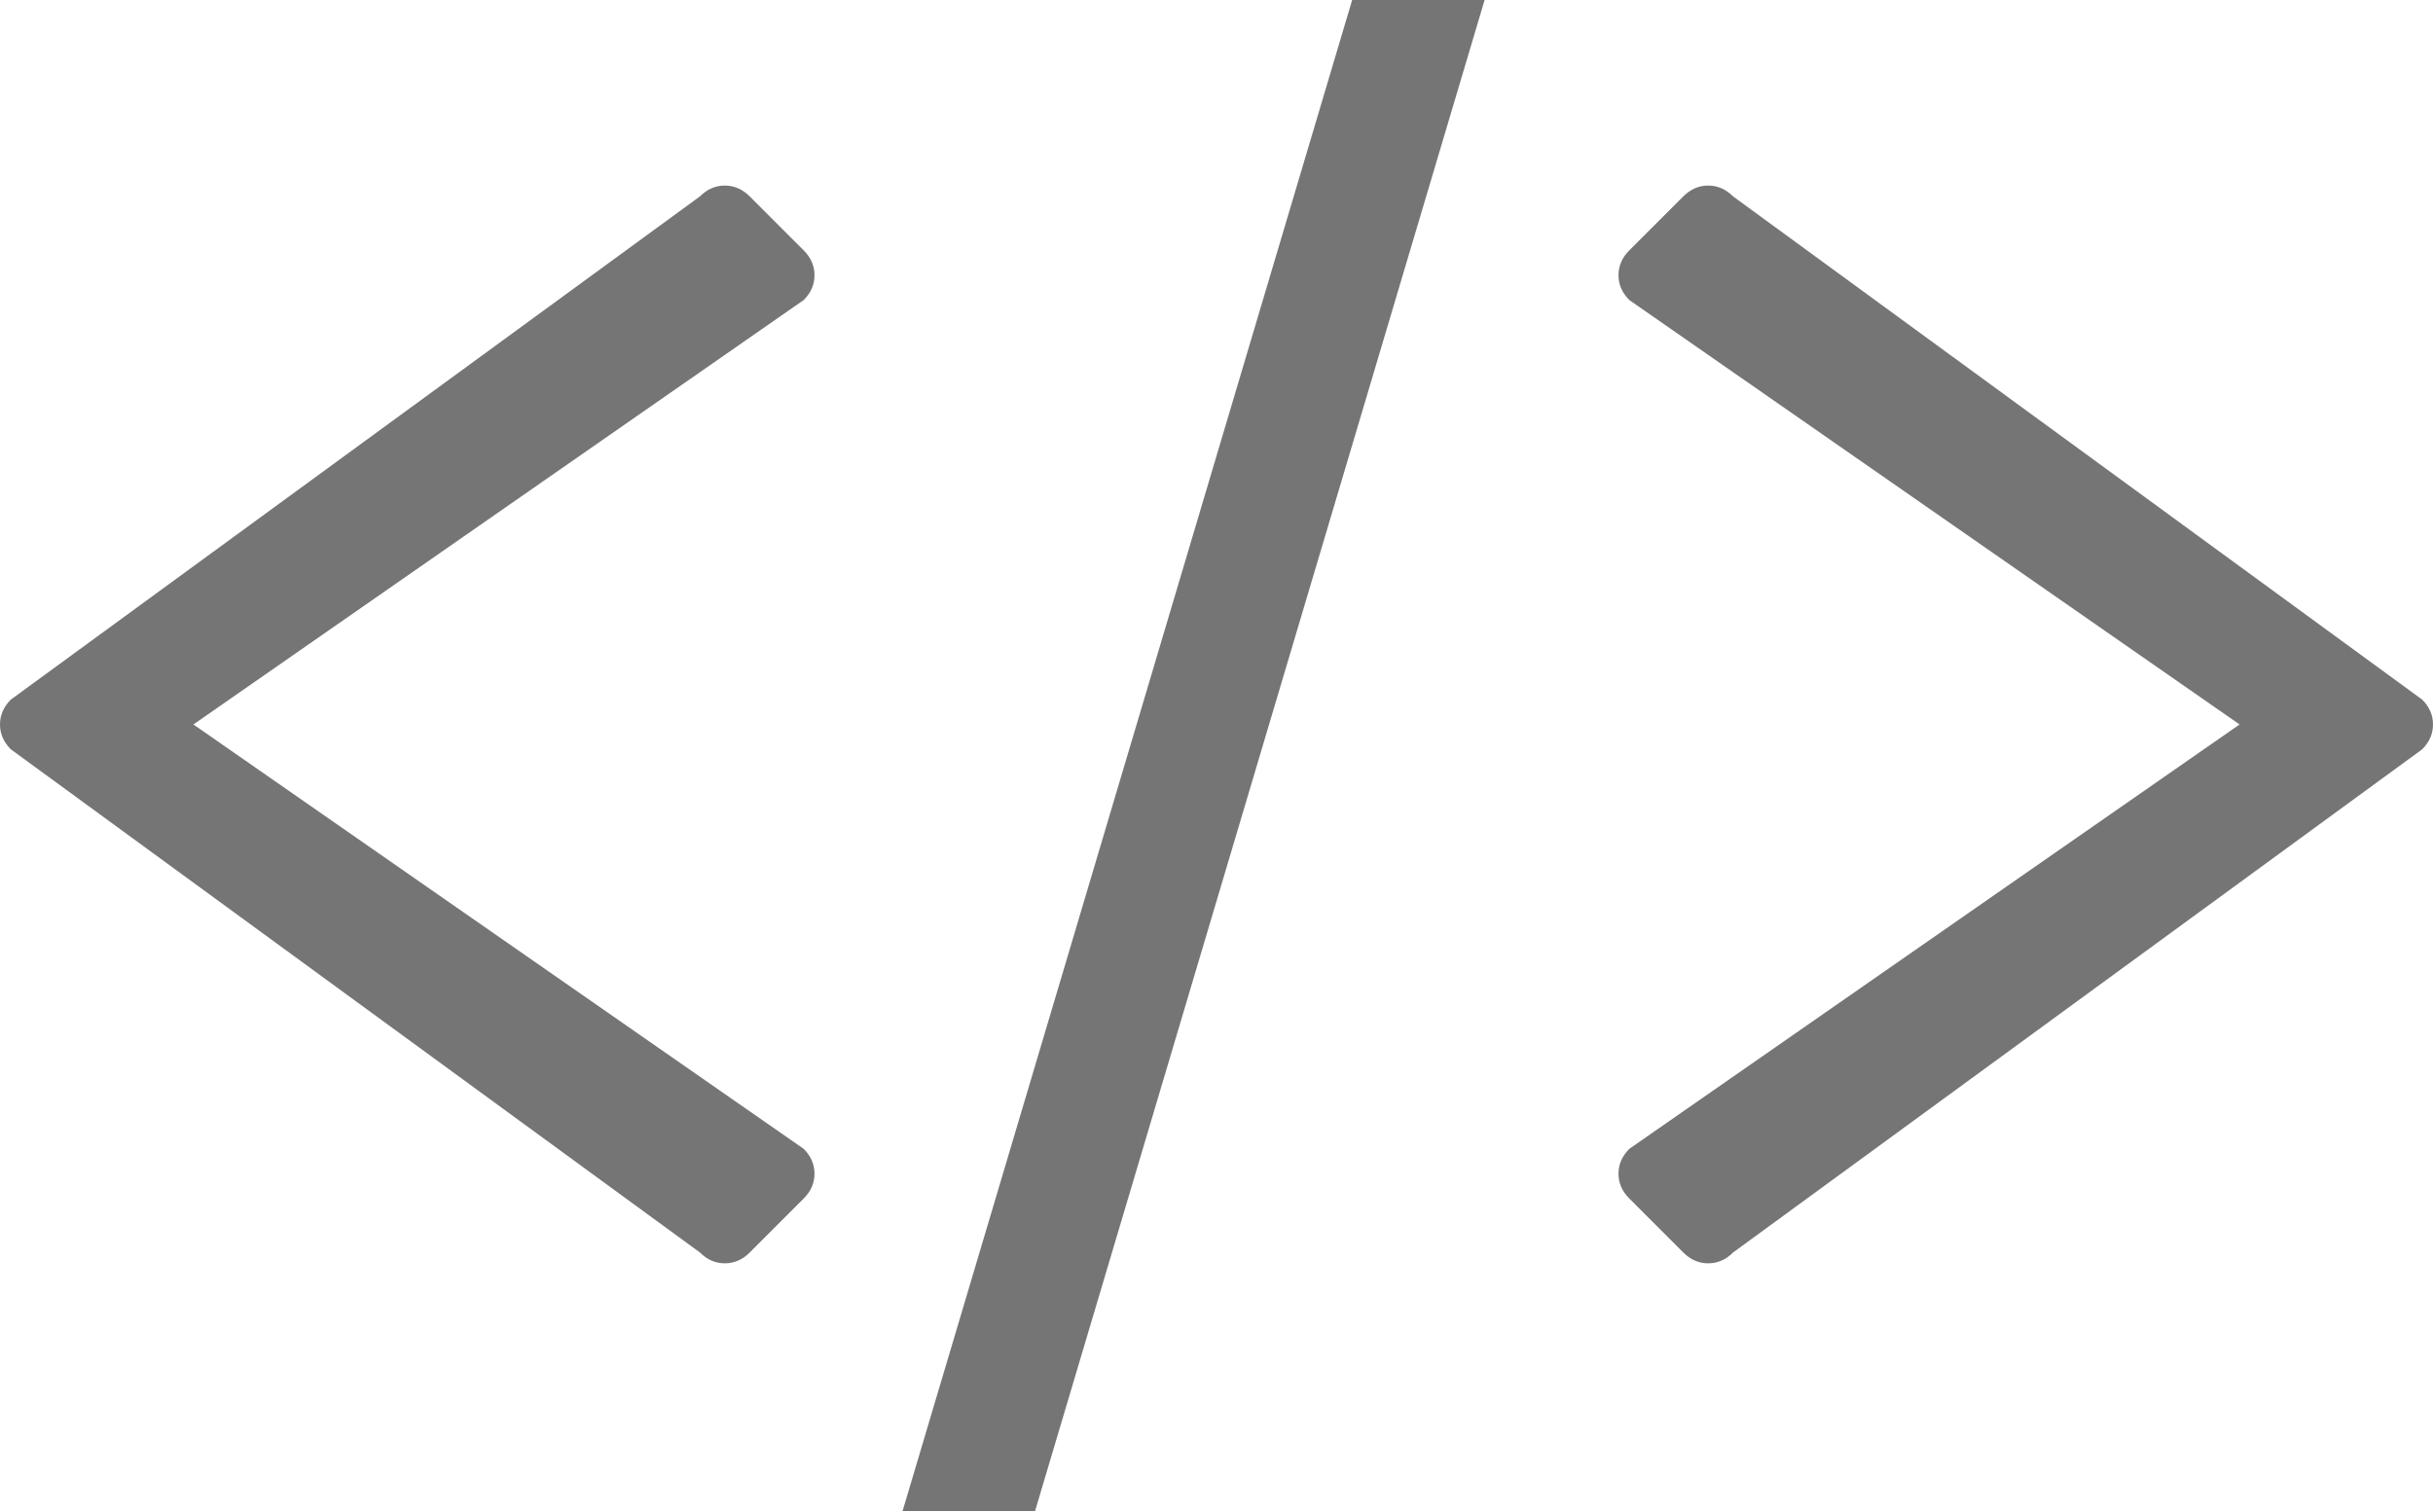
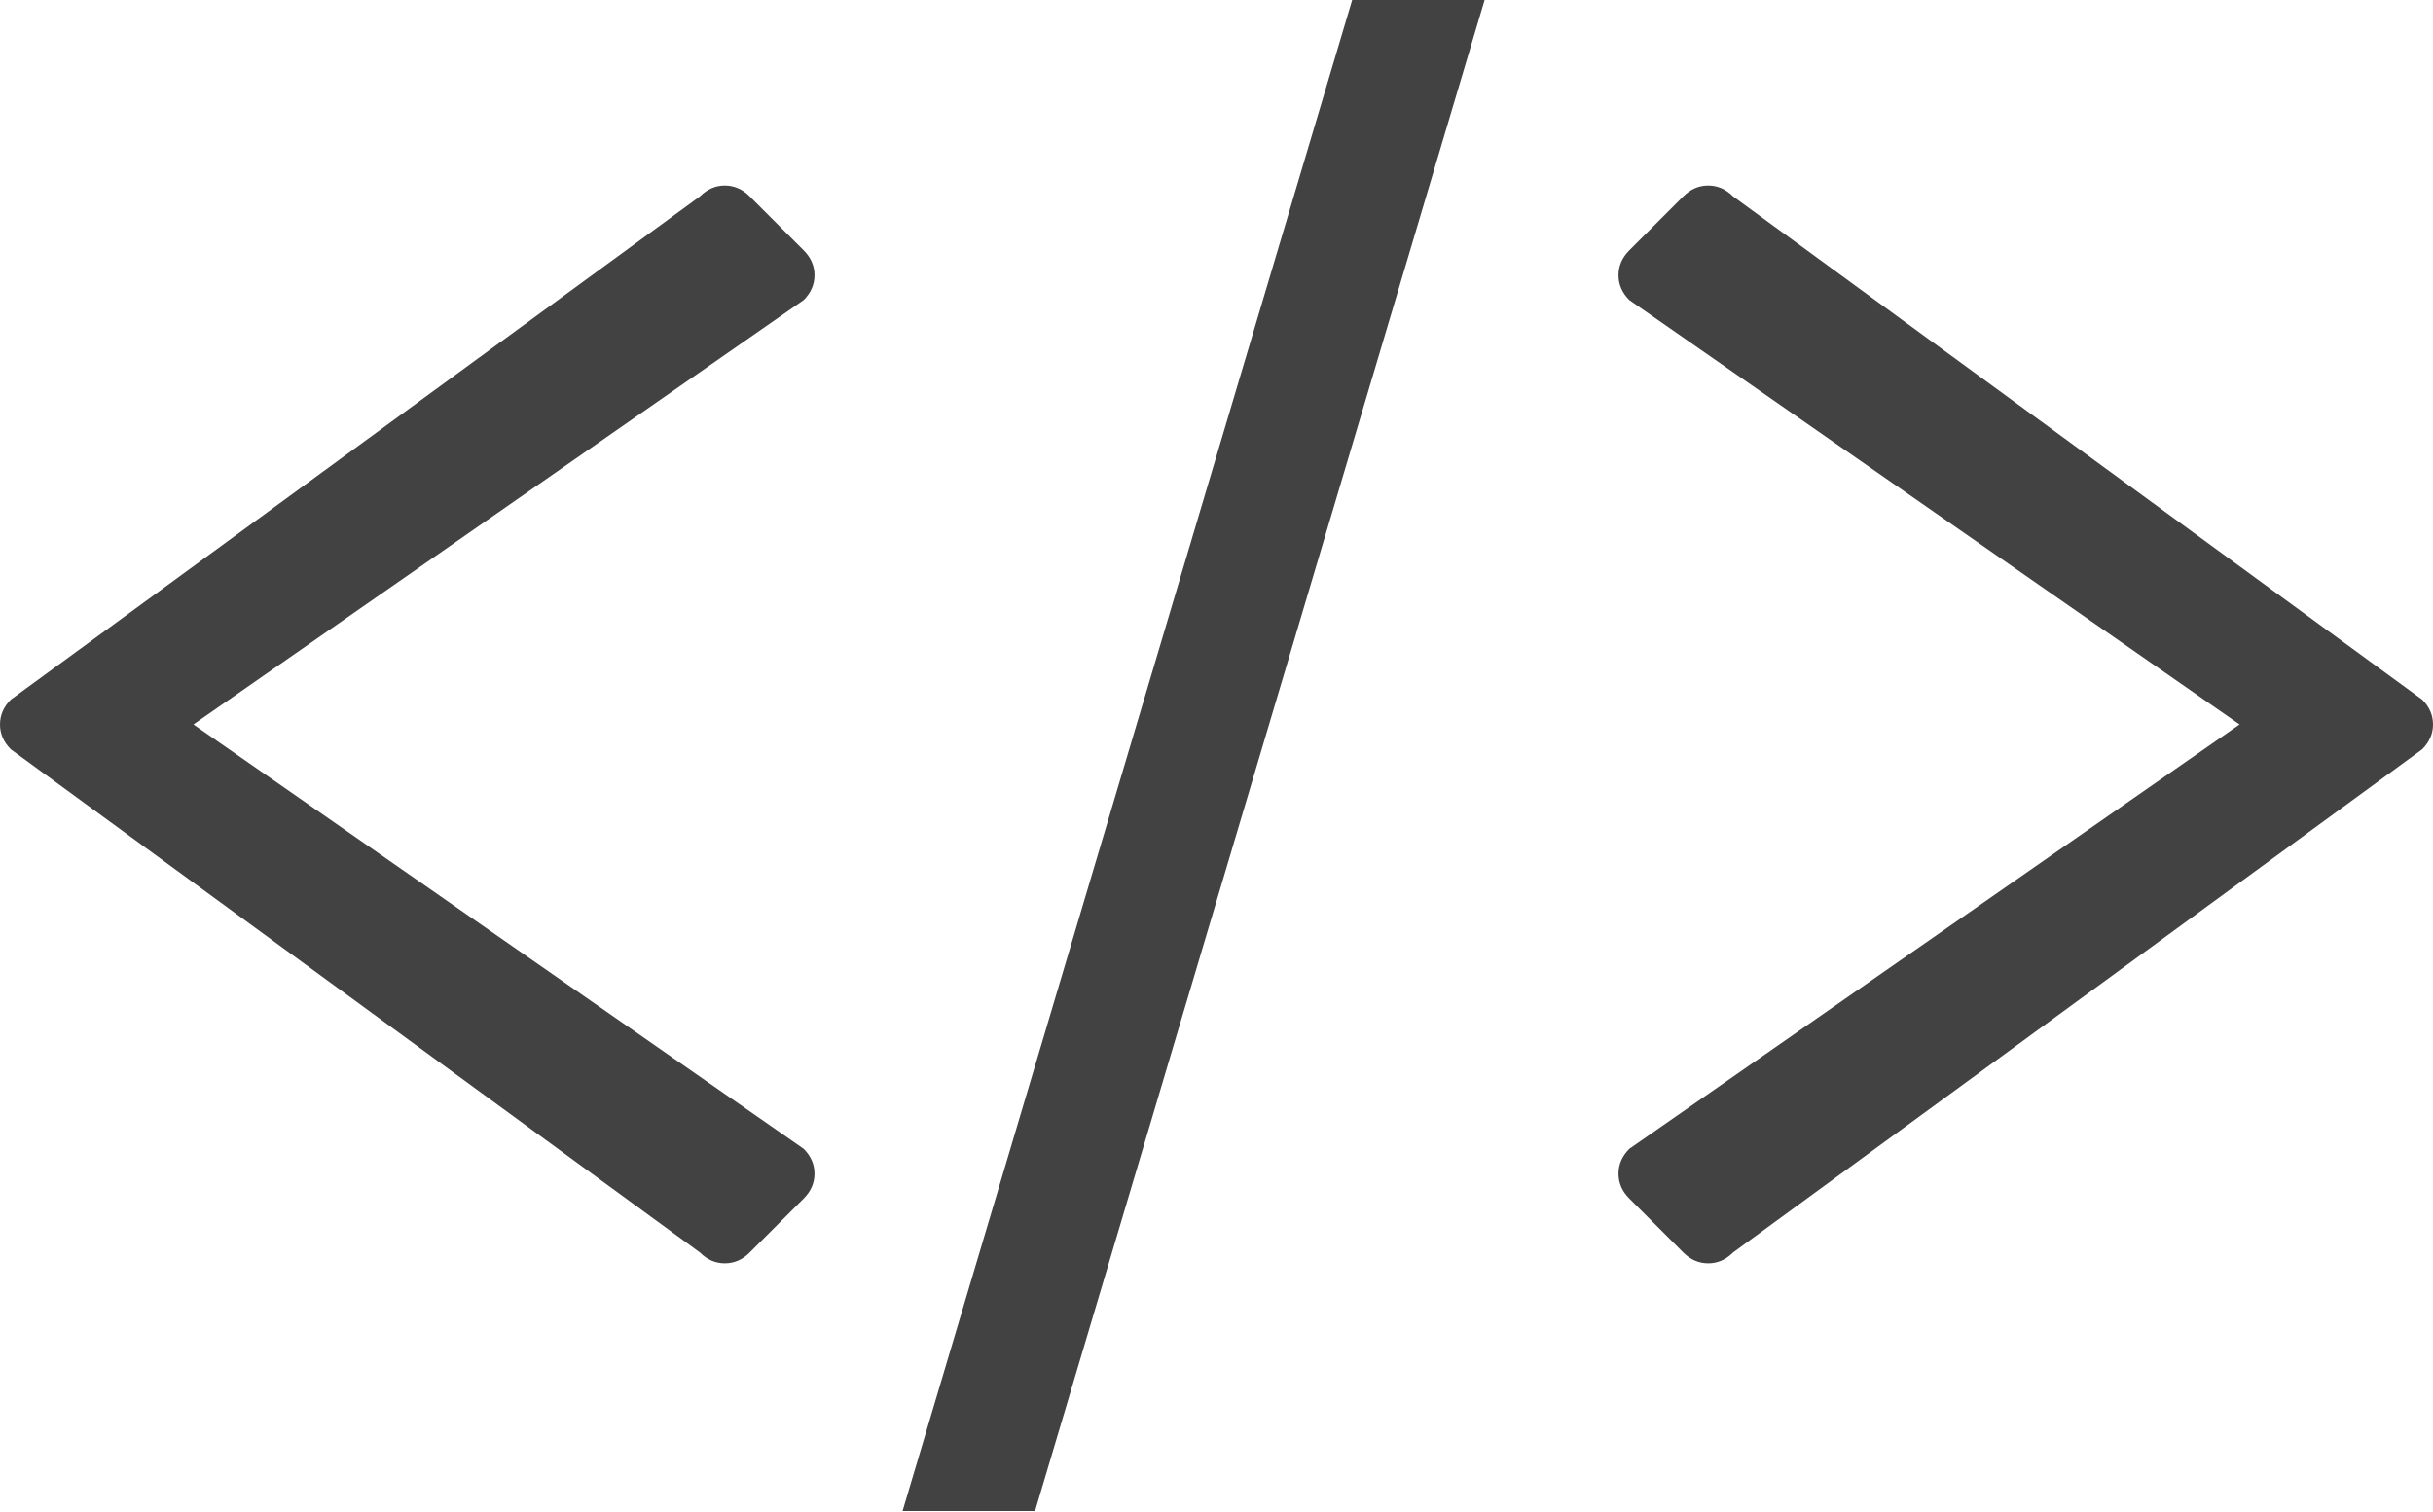
<svg xmlns="http://www.w3.org/2000/svg" width="66px" height="41px" viewBox="0 0 66 41" version="1.1">
  <defs />
-   <g id="High-fidelity" stroke="none" stroke-width="1" fill="none" fill-rule="evenodd" fill-opacity="0.54">
-     <g id="Desktop-Copy-32" transform="translate(-369, -614)" fill="#000000">
-       <path d="M390.802,646.52 L389.337,647.985 C389.141,648.181 388.916,648.278 388.662,648.278 C388.408,648.278 388.184,648.181 387.988,647.985 L369.293,634.331 C369.098,634.135 369,633.911 369,633.657 C369,633.403 369.098,633.178 369.293,632.983 L387.988,619.328 C388.184,619.133 388.408,619.035 388.662,619.035 C388.916,619.035 389.141,619.133 389.337,619.328 L390.802,620.793 C390.997,620.989 391.095,621.213 391.095,621.467 C391.095,621.721 390.997,621.946 390.802,622.141 L374.247,633.657 L390.802,645.172 C390.997,645.368 391.095,645.592 391.095,645.846 C391.095,646.1 390.997,646.325 390.802,646.52 Z M405.68,614 L409.273,614 L397.078,655 L393.484,655 L405.68,614 Z M413.198,646.52 L414.663,647.985 C414.859,648.181 415.084,648.278 415.338,648.278 C415.592,648.278 415.816,648.181 416.012,647.985 L434.707,634.331 C434.902,634.135 435,633.911 435,633.657 C435,633.403 434.902,633.178 434.707,632.983 L416.012,619.328 C415.816,619.133 415.592,619.035 415.338,619.035 C415.084,619.035 414.859,619.133 414.663,619.328 L413.198,620.793 C413.003,620.989 412.905,621.213 412.905,621.467 C412.905,621.721 413.003,621.946 413.198,622.141 L429.753,633.657 L413.198,645.172 C413.003,645.368 412.905,645.592 412.905,645.846 C412.905,646.1 413.003,646.325 413.198,646.52 Z" id="code---fontawesome" />
+   <g id="High-fidelity" stroke="none" stroke-width="1" fill="none" fill-rule="evenodd" fill-opacity="0.74">
+     <g id="Desktop-Copy-35" transform="translate(-369, -614)" fill="#000000">
+       <path d="M390.802,646.52 L389.337,647.985 C389.141,648.181 388.916,648.278 388.662,648.278 C388.408,648.278 388.184,648.181 387.988,647.985 L369.293,634.331 C369.098,634.135 369,633.911 369,633.657 C369,633.403 369.098,633.178 369.293,632.983 L387.988,619.328 C388.184,619.133 388.408,619.035 388.662,619.035 C388.916,619.035 389.141,619.133 389.337,619.328 L390.802,620.793 C390.997,620.989 391.095,621.213 391.095,621.467 C391.095,621.721 390.997,621.946 390.802,622.141 L374.247,633.657 L390.802,645.172 C390.997,645.368 391.095,645.592 391.095,645.846 C391.095,646.1 390.997,646.325 390.802,646.52 Z M405.68,614 L409.273,614 L397.078,655 L393.484,655 L405.68,614 Z M413.198,646.52 L414.663,647.985 C414.859,648.181 415.084,648.278 415.338,648.278 C415.592,648.278 415.816,648.181 416.012,647.985 L434.707,634.331 C434.902,634.135 435,633.911 435,633.657 C435,633.403 434.902,633.178 434.707,632.983 L416.012,619.328 C415.816,619.133 415.592,619.035 415.338,619.035 C415.084,619.035 414.859,619.133 414.663,619.328 L413.198,620.793 C413.003,620.989 412.905,621.213 412.905,621.467 C412.905,621.721 413.003,621.946 413.198,622.141 L429.753,633.657 L413.198,645.172 C413.003,645.368 412.905,645.592 412.905,645.846 C412.905,646.1 413.003,646.325 413.198,646.52 Z" id="code-icon" />
    </g>
  </g>
</svg>
